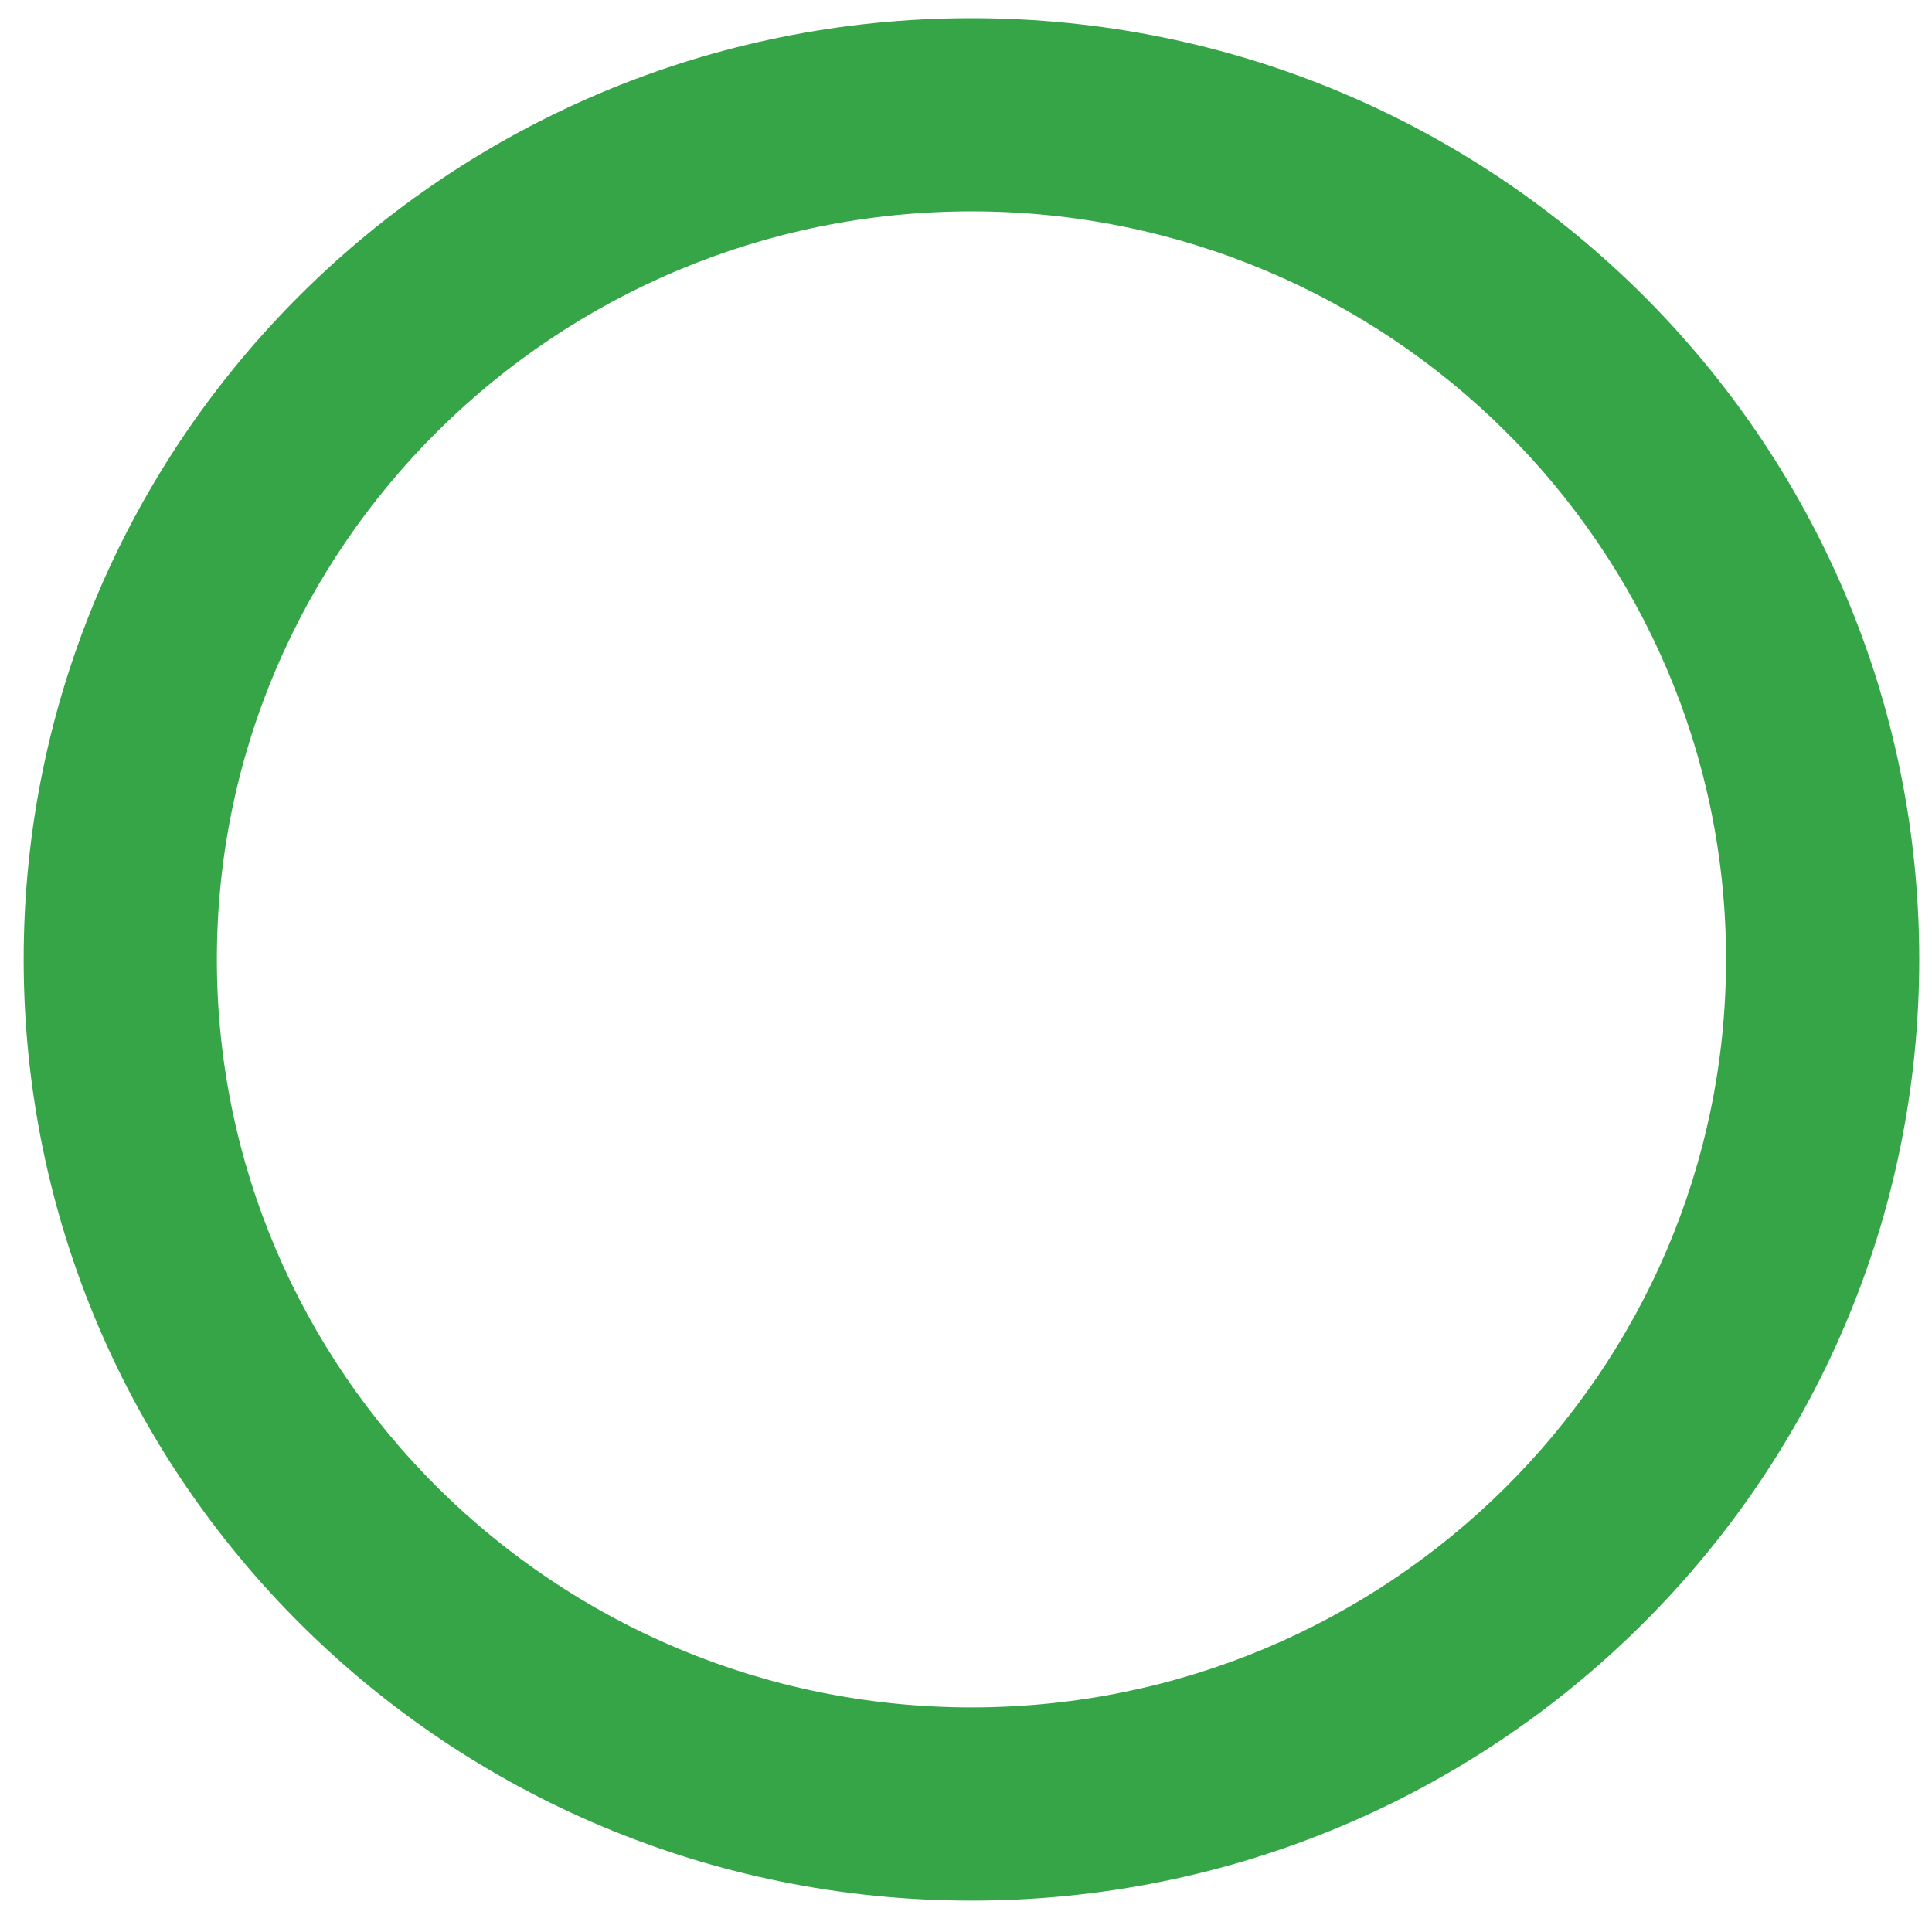
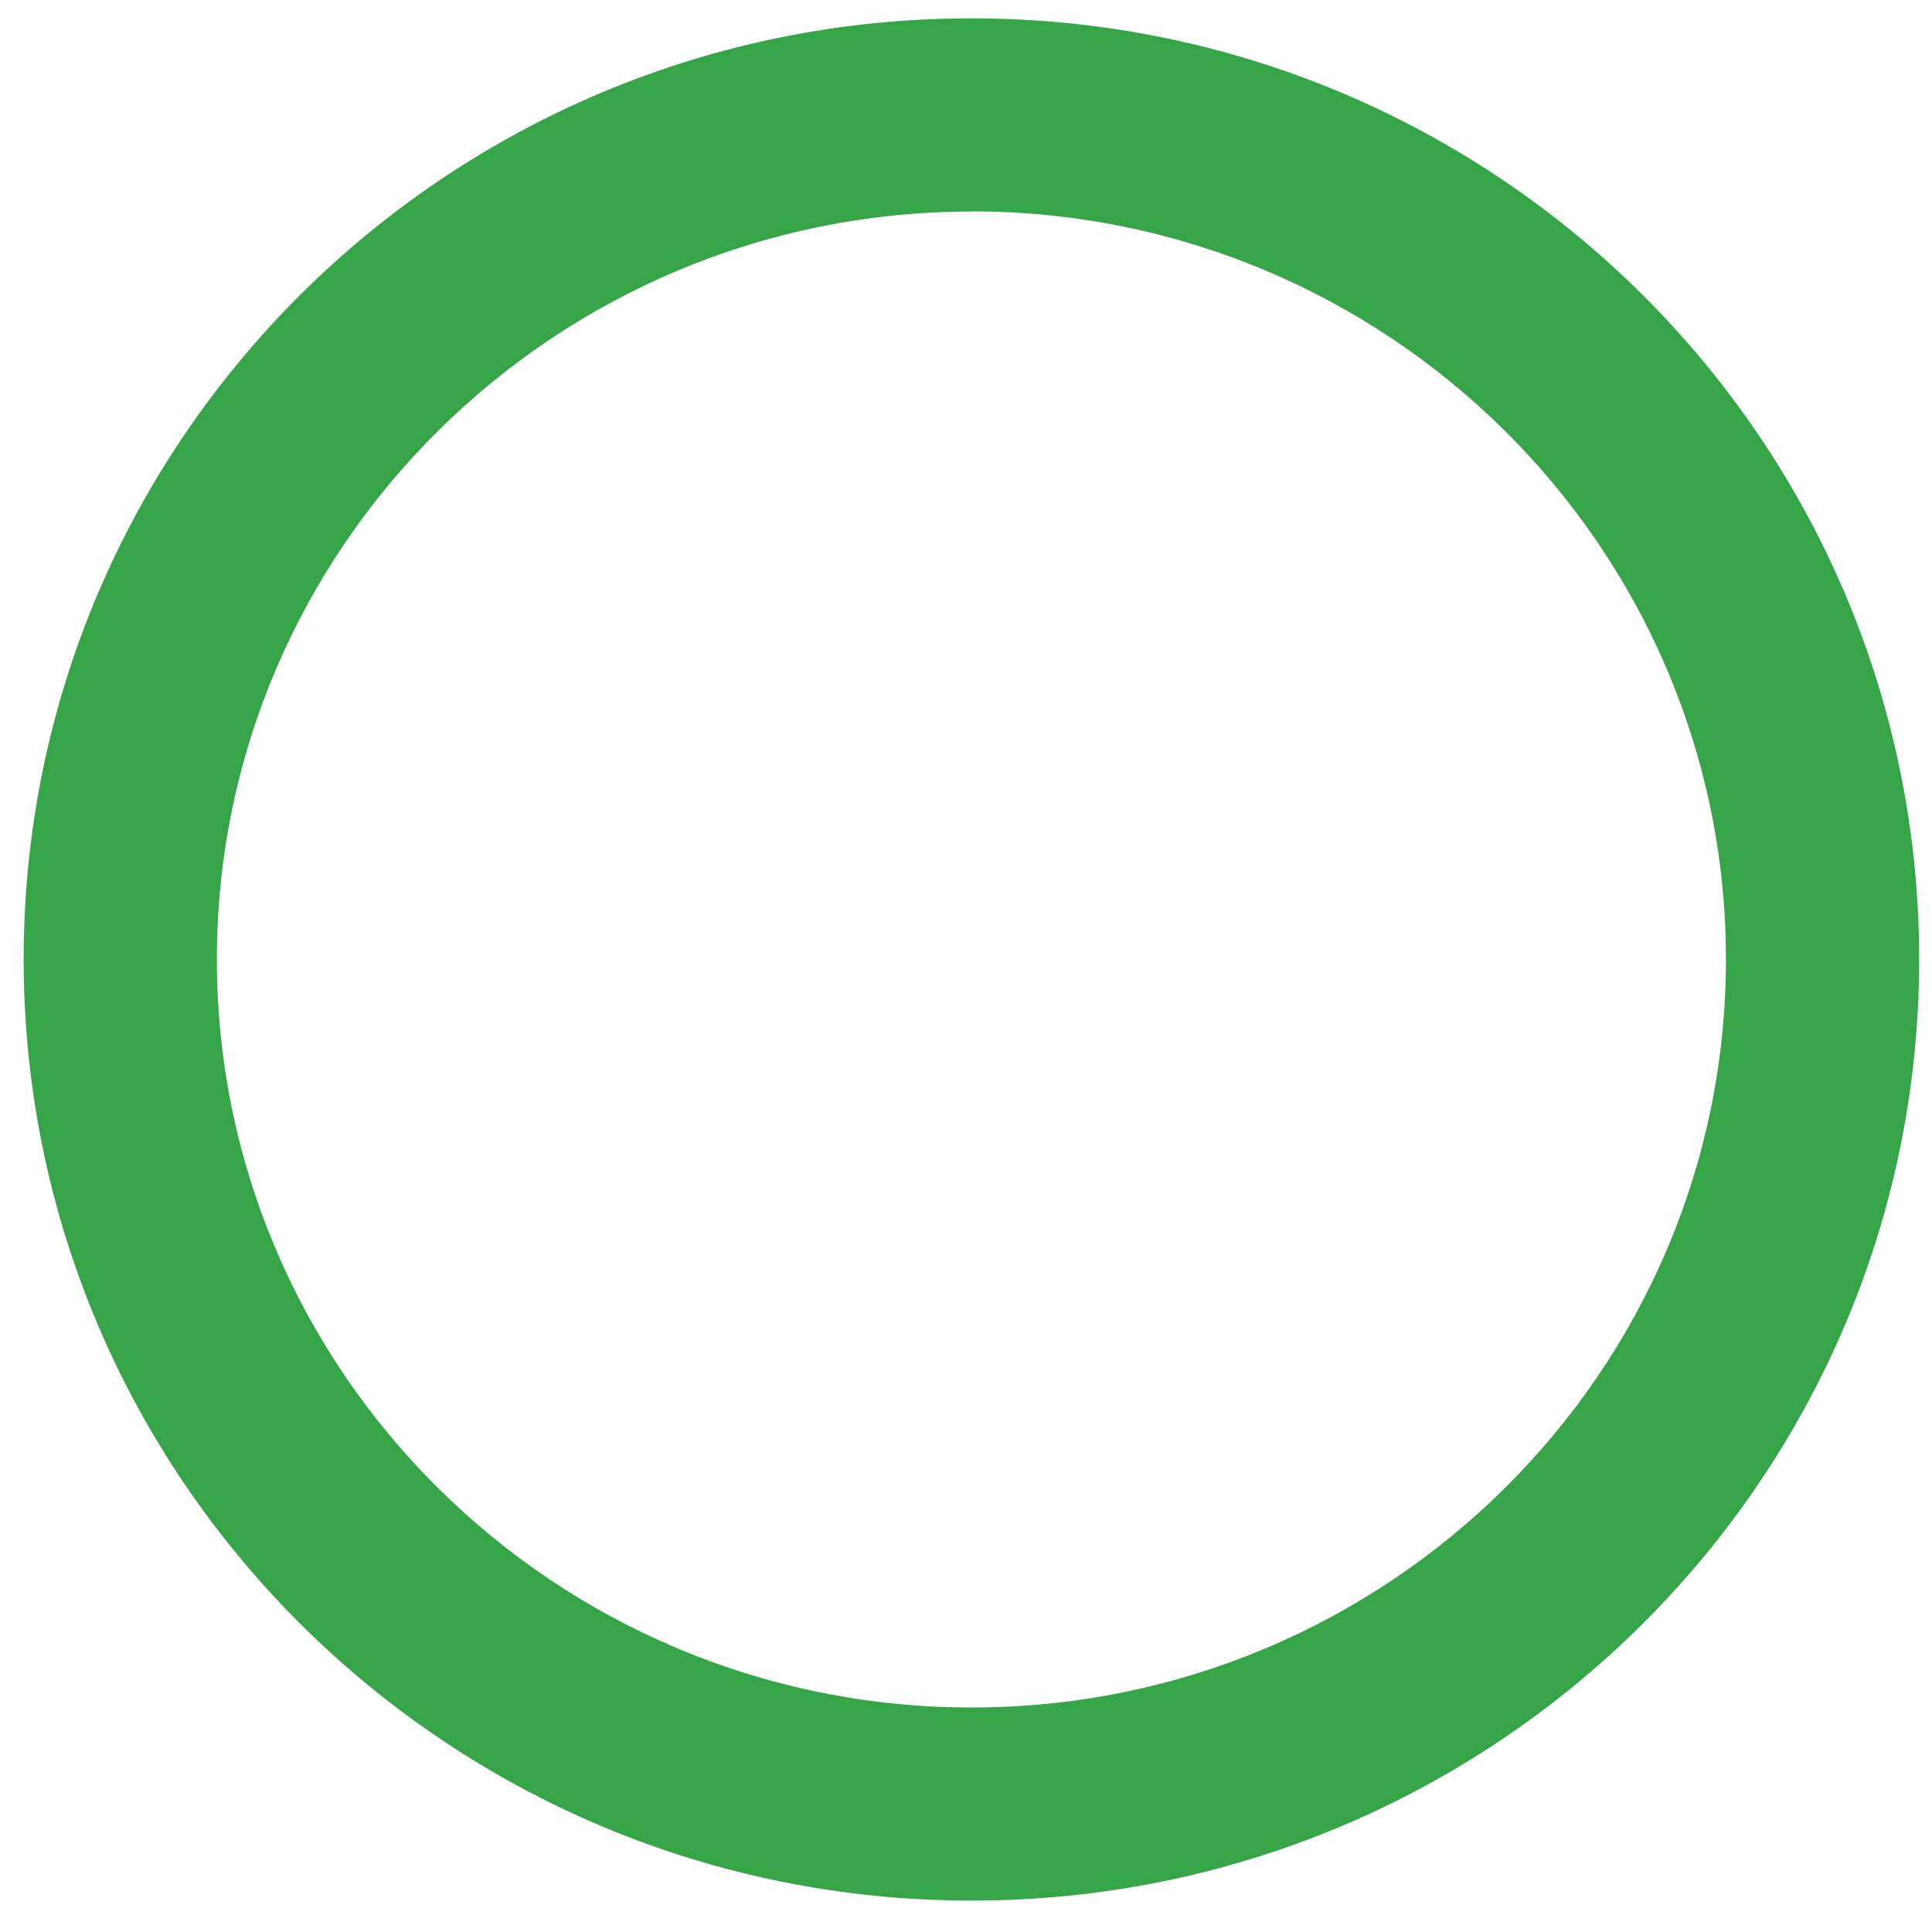
- <svg xmlns="http://www.w3.org/2000/svg" version="1.1" id="Layer_1" x="0px" y="0px" width="20px" height="20px" viewBox="0 0 20 20" enable-background="new 0 0 20 20" xml:space="preserve">
-   <g>
-     <path fill="#36A548" d="M10.057,2.188c4.307,0,7.811,3.474,7.811,7.743c0,4.271-3.504,7.744-7.811,7.744   c-4.308,0-7.812-3.474-7.812-7.744C2.245,5.661,5.75,2.188,10.057,2.188 M10.057,0.188c-5.419,0-9.812,4.362-9.812,9.743   s4.393,9.744,9.812,9.744c5.417,0,9.811-4.363,9.811-9.744S15.475,0.188,10.057,0.188L10.057,0.188z" />
-   </g>
-   <g>
- </g>
-   <g>
- </g>
-   <g>
- </g>
-   <g>
- </g>
-   <g>
- </g>
-   <g>
- </g>
-   <g>
- </g>
-   <g>
- </g>
-   <g>
- </g>
-   <g>
- </g>
-   <g>
- </g>
-   <g>
- </g>
-   <g>
- </g>
-   <g>
- </g>
-   <g>
- </g>
+ <svg xmlns="http://www.w3.org/2000/svg" width="20" height="20" viewBox="0 0 20 20">
+   <path fill="#36A548" d="M10.057 2.188c4.307 0 7.81 3.474 7.81 7.743 0 4.272-3.503 7.745-7.81 7.745-4.308 0-7.812-3.474-7.812-7.744S5.75 2.19 10.057 2.19m0-2C4.637.188.245 4.55.245 9.93s4.393 9.745 9.812 9.745c5.417 0 9.81-4.363 9.81-9.744S15.476.19 10.058.19z" />
</svg>
